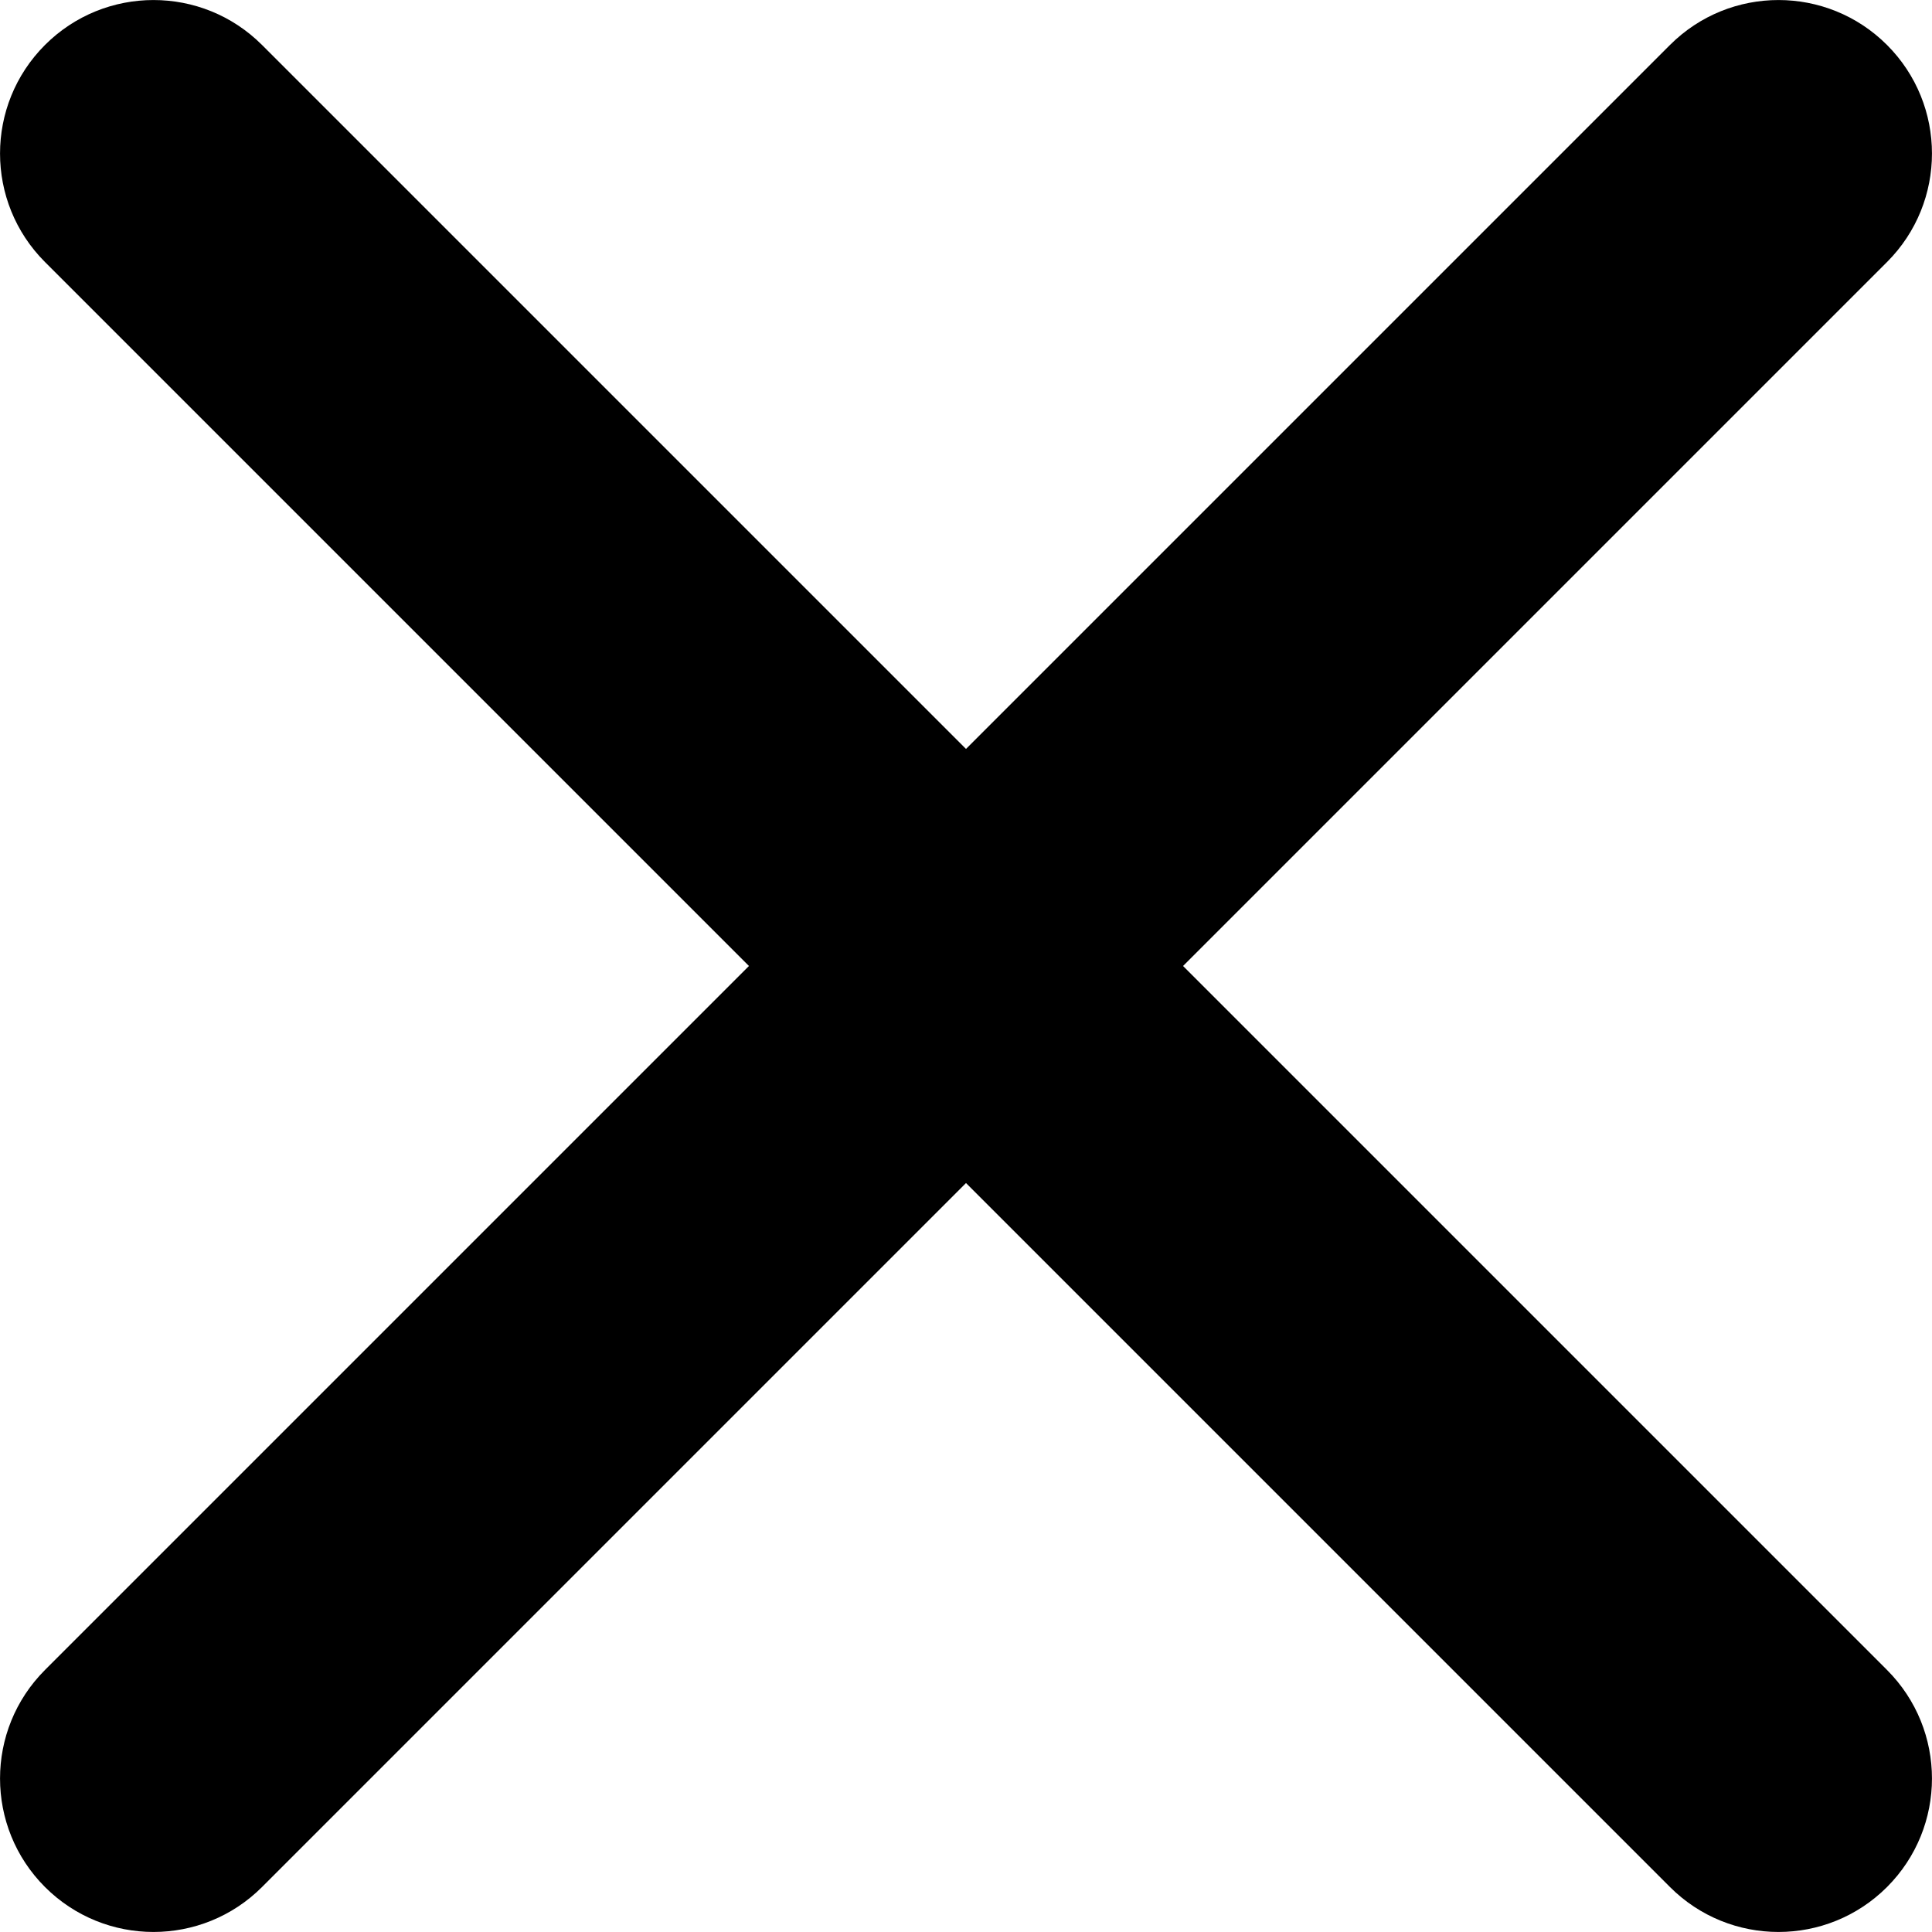
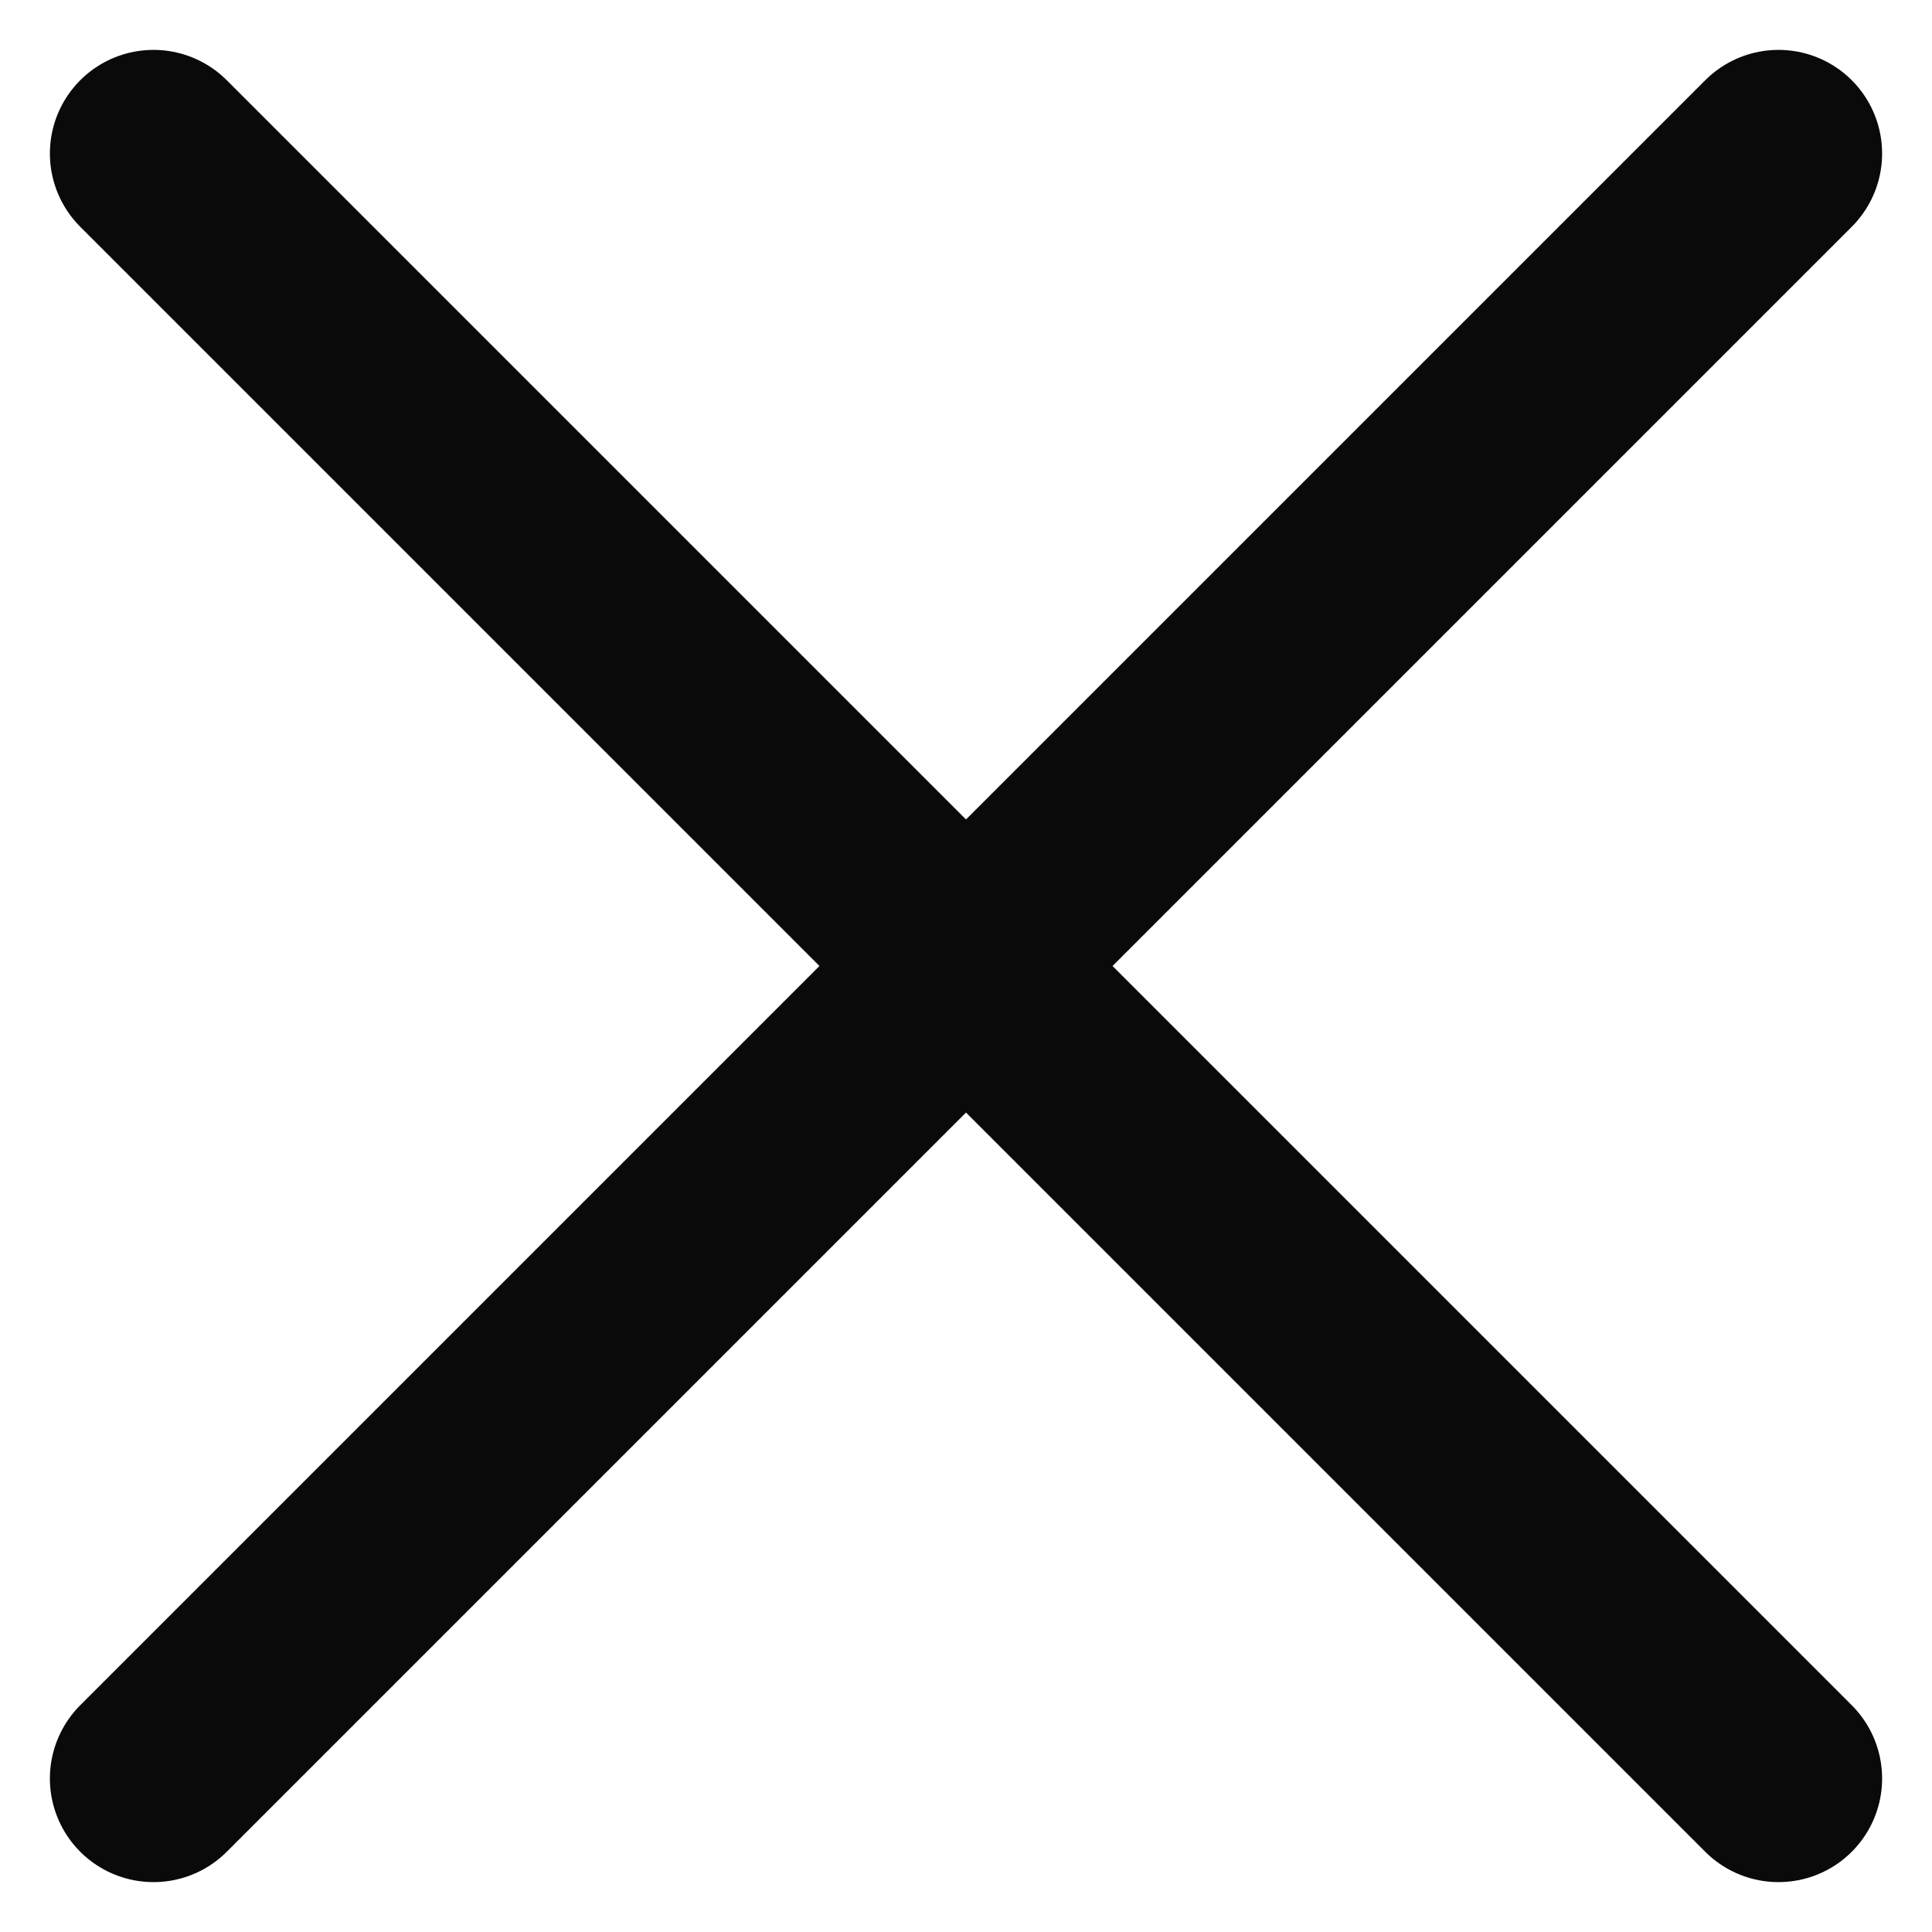
- <svg xmlns="http://www.w3.org/2000/svg" width="12.586" height="12.586" viewBox="0 0 12.586 12.586">
-   <path id="fi-rr-cross-small" d="M18,6h0a1,1,0,0,0-1.414,0L12,10.586,7.414,6A1,1,0,0,0,6,6H6A1,1,0,0,0,6,7.414L10.586,12,6,16.586A1,1,0,0,0,6,18H6a1,1,0,0,0,1.414,0L12,13.414,16.586,18A1,1,0,0,0,18,18h0a1,1,0,0,0,0-1.414L13.414,12,18,7.414A1,1,0,0,0,18,6Z" transform="translate(-5.707 -5.707)" />
+ <svg xmlns="http://www.w3.org/2000/svg" width="12.586" height="12.586" viewBox="0 0 12.586 12.586" fill="none">
+   <path d="M1 1L11.586 11.586M11.586 1L1 11.586" stroke="#0A0A0A" stroke-width="1.35" stroke-linecap="round" />
</svg>
